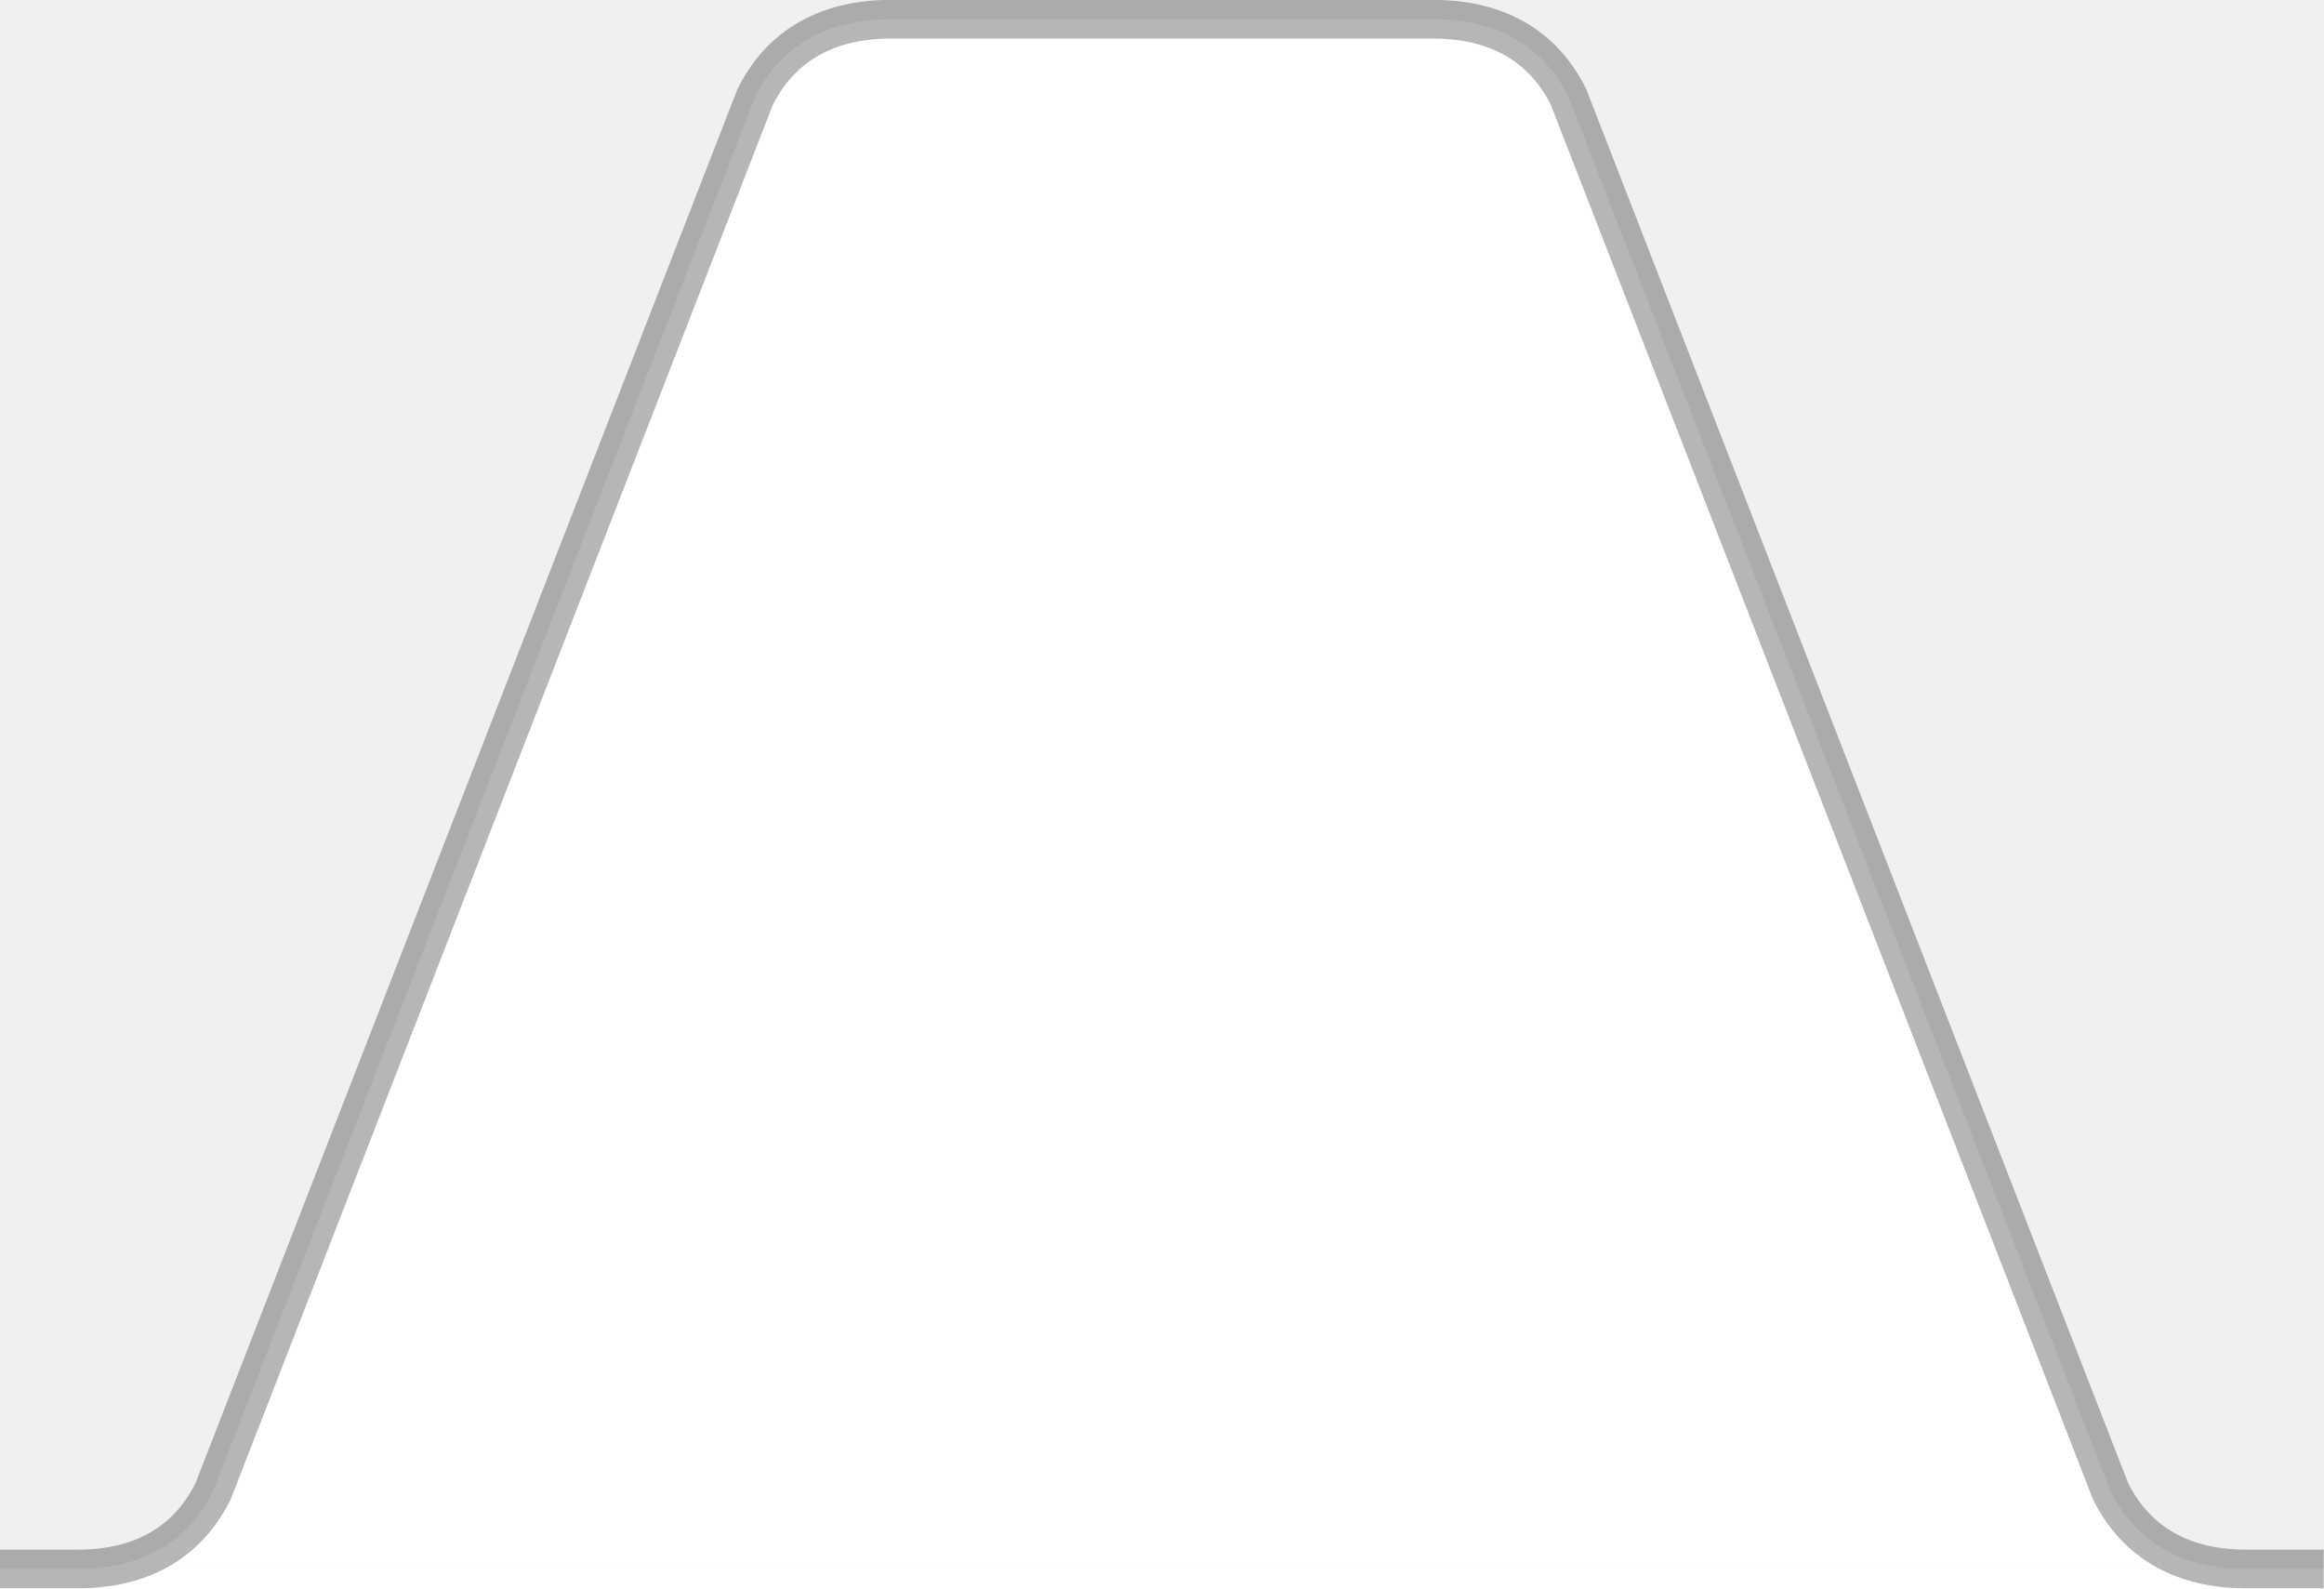
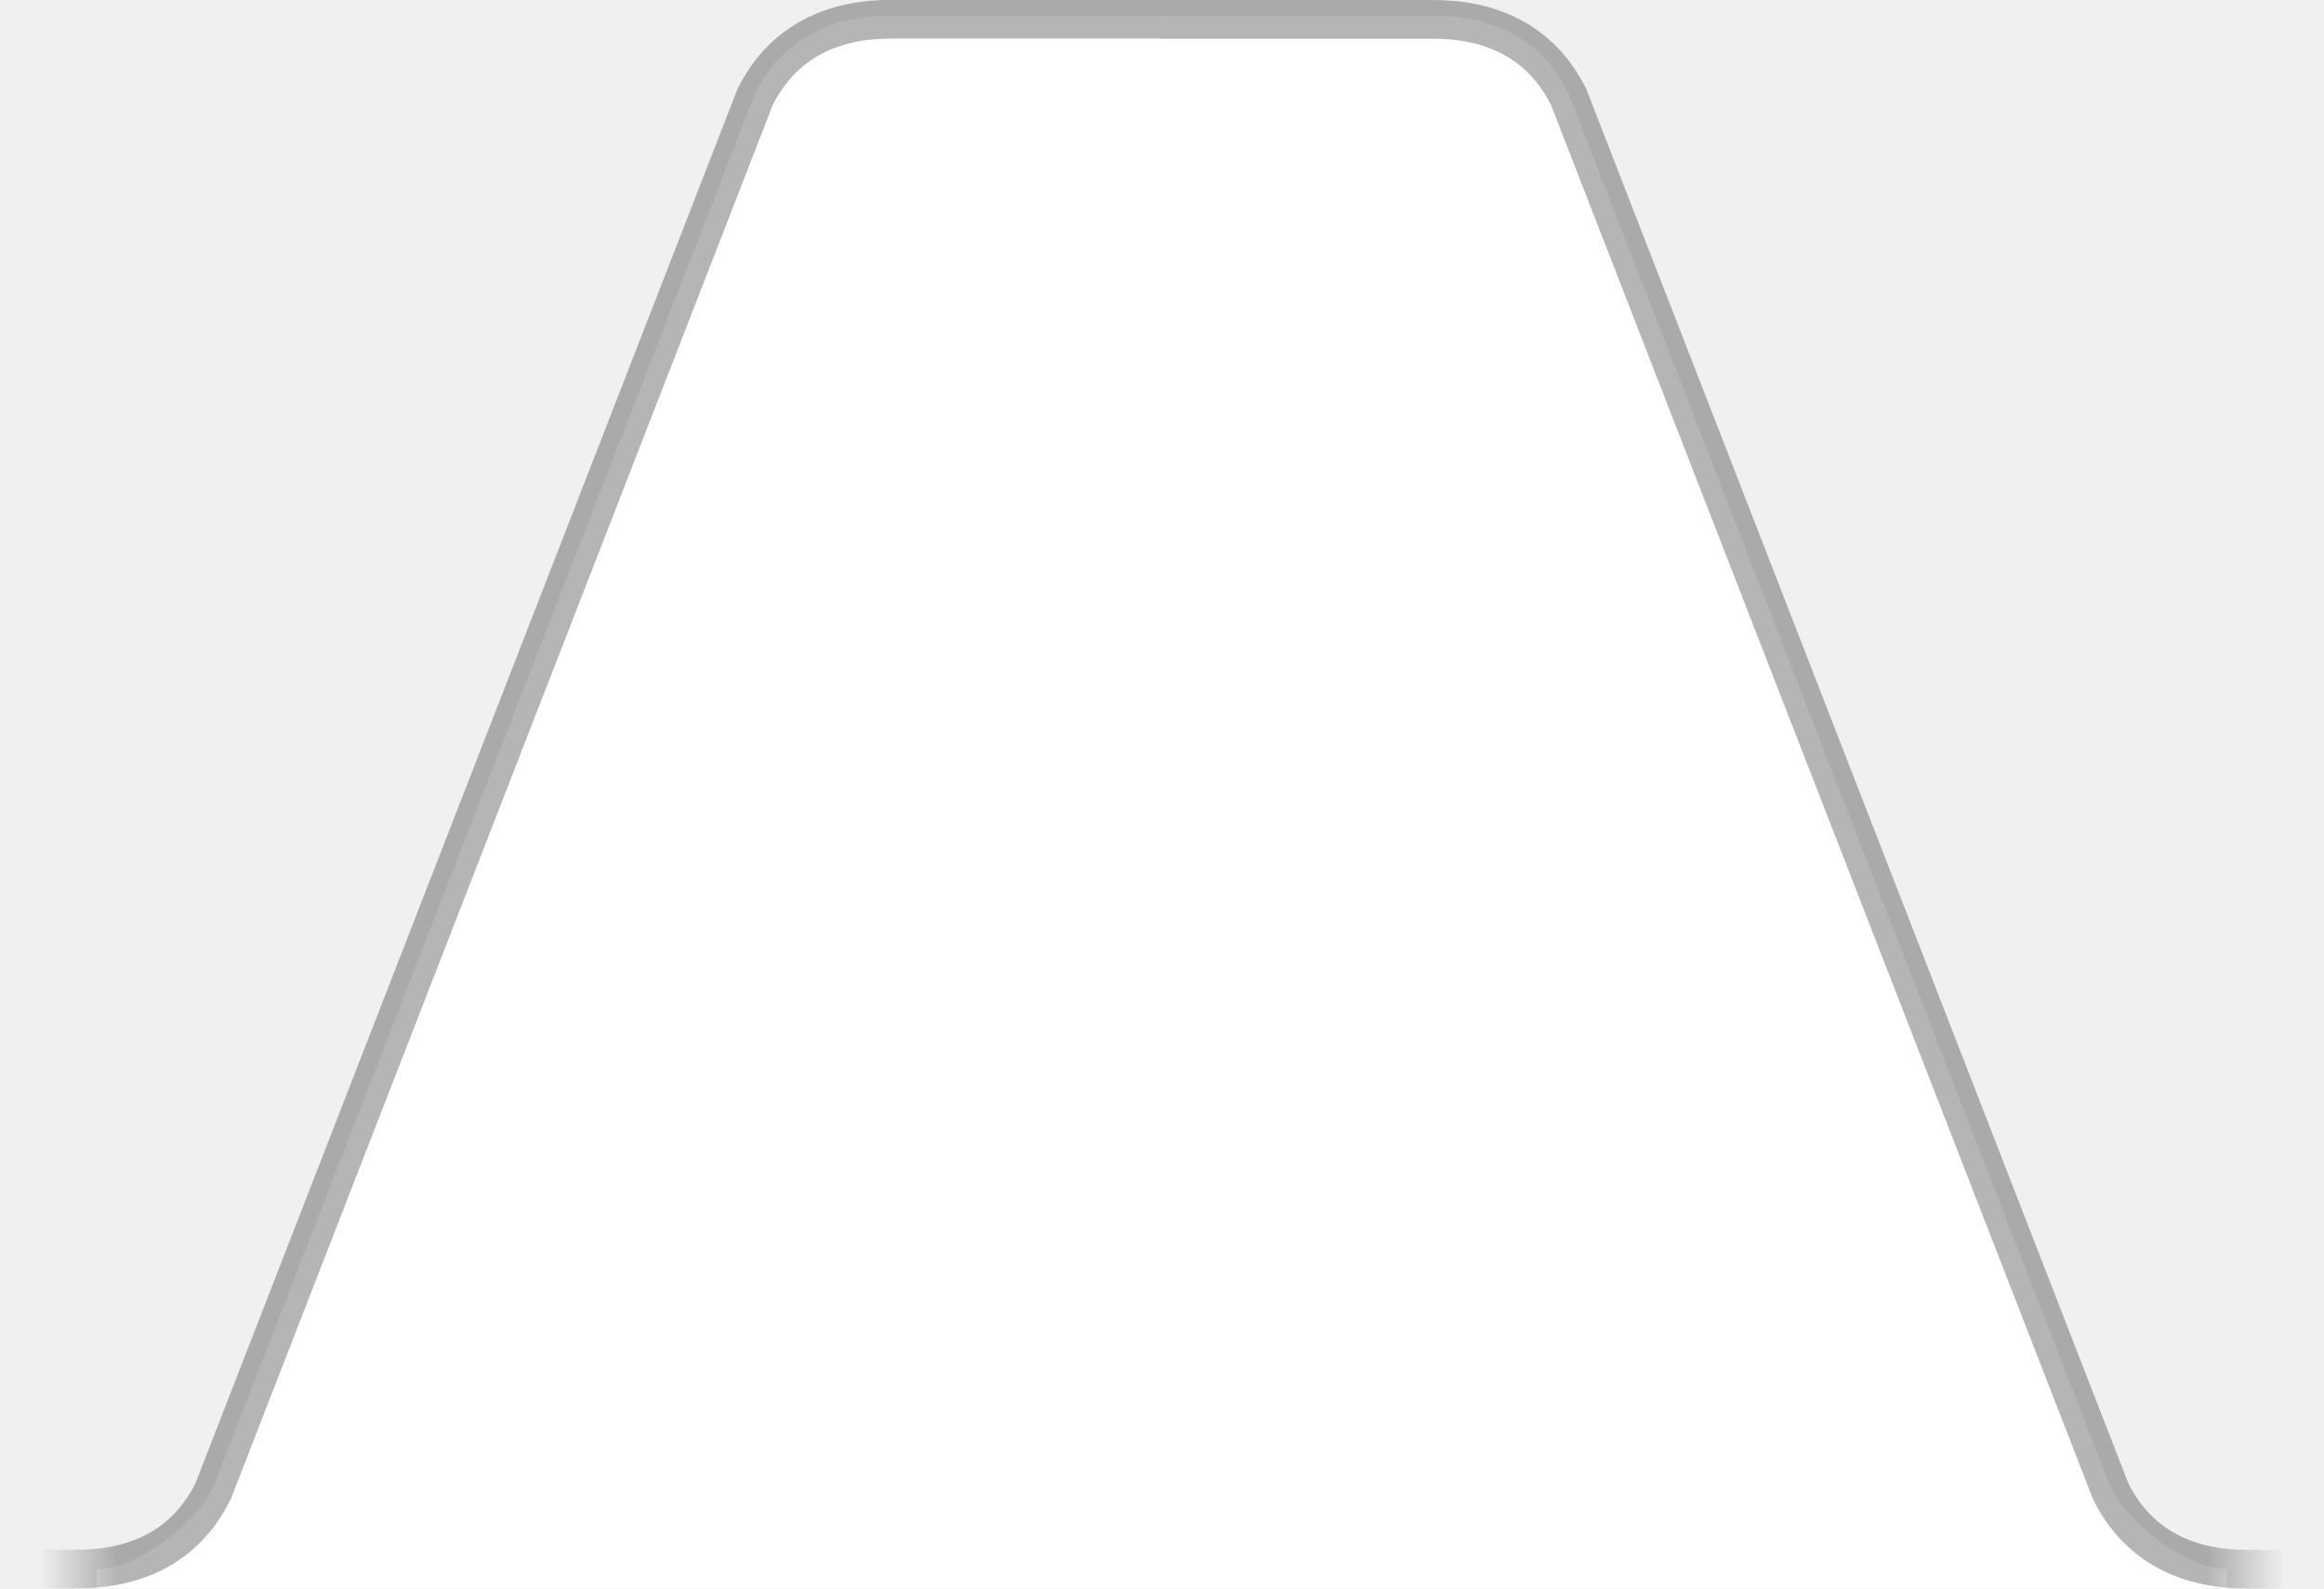
- <svg xmlns="http://www.w3.org/2000/svg" width="3.969mm" height="2.712mm" viewBox="0 0 14.063 9.609" id="svg2" version="1.1">
-   <defs id="defs4" />
+ <svg xmlns="http://www.w3.org/2000/svg" xmlns:xlink="http://www.w3.org/1999/xlink" width="3.969mm" height="2.712mm" viewBox="0 0 14.063 9.609" id="svg2" version="1.1">
+   <defs id="defs4">
+     <linearGradient id="linearGradient4719">
+       <stop id="stop4717" offset="0" style="stop-color:#000000;stop-opacity:0;" />
+       <stop id="stop4715" offset="1" style="stop-color:#000000;stop-opacity:1;" />
+     </linearGradient>
+     <linearGradient xlink:href="#linearGradient4719" id="linearGradient4725" x1="23.203" y1="16.425" x2="22.734" y2="16.425" gradientUnits="userSpaceOnUse" spreadMethod="pad" />
+     <linearGradient xlink:href="#linearGradient4719" id="linearGradient4725-6" x1="9.609" y1="16.425" x2="10.078" y2="16.425" gradientUnits="userSpaceOnUse" spreadMethod="pad" gradientTransform="translate(1.0800132e-6)" />
+   </defs>
  <g id="layer1" transform="translate(-9.375,-6.932721)">
-     <rect style="opacity:1;fill:#ffffff;fill-opacity:1;fill-rule:evenodd;stroke:none;stroke-width:0.75;stroke-linejoin:miter;stroke-miterlimit:4;stroke-dasharray:none;stroke-dashoffset:0;stroke-opacity:1" id="rect4489" width="15" height="1.406" x="9.023" y="16.425" rx="0.352" />
+     <path style="fill:#ffffff;fill-opacity:1;fill-rule:nonzero;stroke:none;stroke-width:0.234;stroke-linecap:butt;stroke-linejoin:round;stroke-miterlimit:4;stroke-dasharray:none;stroke-opacity:0.289" d="m 9.961,16.542 v -0.117 c 0.234,0 0.586,-0.258 0.703,-0.492 l 3.281,-8.437 c 0.117,-0.234 0.352,-0.469 0.82,-0.469 h 3.281 c 0.469,0 0.703,0.234 0.82,0.469 l 3.281,8.437 c 0.117,0.234 0.469,0.492 0.703,0.492 l 0,0.117" id="path4497-9" />
+     <rect style="opacity:1;fill:none;fill-opacity:1;fill-rule:evenodd;stroke:none;stroke-width:0.75;stroke-linejoin:miter;stroke-miterlimit:4;stroke-dasharray:none;stroke-dashoffset:0;stroke-opacity:1" id="rect4489" width="15" height="1.406" x="9.023" y="16.425" rx="0.352" />
    <rect style="opacity:0;fill:#14181c;fill-opacity:1;fill-rule:nonzero;stroke:none;stroke-width:0.8;stroke-linejoin:miter;stroke-miterlimit:4;stroke-dasharray:none;stroke-dashoffset:0;stroke-opacity:0.41" id="rect4142" width="20" height="20" x="10" y="7.362" ry="5" />
    <rect style="opacity:0;fill:#14181c;fill-opacity:1;fill-rule:nonzero;stroke:none;stroke-width:0.8;stroke-linejoin:miter;stroke-miterlimit:4;stroke-dasharray:none;stroke-dashoffset:0;stroke-opacity:1" id="rect4144" width="20" height="20" x="5" y="7.362" ry="5" />
-     <path style="fill:#ffffff;fill-opacity:1;fill-rule:nonzero;stroke:#000000;stroke-width:0.234;stroke-linecap:butt;stroke-linejoin:round;stroke-miterlimit:4;stroke-dasharray:none;stroke-opacity:0.289" d="m 9.375,16.425 h 0.469 c 0.469,0 0.703,-0.234 0.82,-0.469 l 3.281,-8.438 c 0.117,-0.234 0.352,-0.469 0.82,-0.469 h 3.281 c 0.469,0 0.703,0.234 0.82,0.469 l 3.281,8.438 c 0.117,0.234 0.352,0.469 0.82,0.469 0.234,1.64e-4 0.469,0 0.469,0" id="path4497" />
+     <path style="fill:none;fill-opacity:1;fill-rule:nonzero;stroke:url(#linearGradient4725-6);stroke-width:0.234;stroke-linecap:butt;stroke-linejoin:round;stroke-miterlimit:4;stroke-dasharray:none;stroke-opacity:0.289" d="m 9.375,16.425 h 0.469 c 0.469,0 0.703,-0.234 0.82,-0.469 l 3.281,-8.438 c 0.117,-0.234 0.352,-0.469 0.82,-0.469 l 1.641,7.29e-5" id="path4497-1" />
+     <path style="fill:none;fill-opacity:1;fill-rule:nonzero;stroke:url(#linearGradient4725);stroke-width:0.234;stroke-linecap:butt;stroke-linejoin:round;stroke-miterlimit:4;stroke-dasharray:none;stroke-opacity:0.289" d="m 16.406,7.05 1.641,-7.29e-5 c 0.469,0 0.703,0.234 0.82,0.469 l 3.281,8.438 c 0.117,0.234 0.352,0.469 0.82,0.469 0.234,1.64e-4 0.469,0 0.469,0" id="path4497" />
  </g>
</svg>
